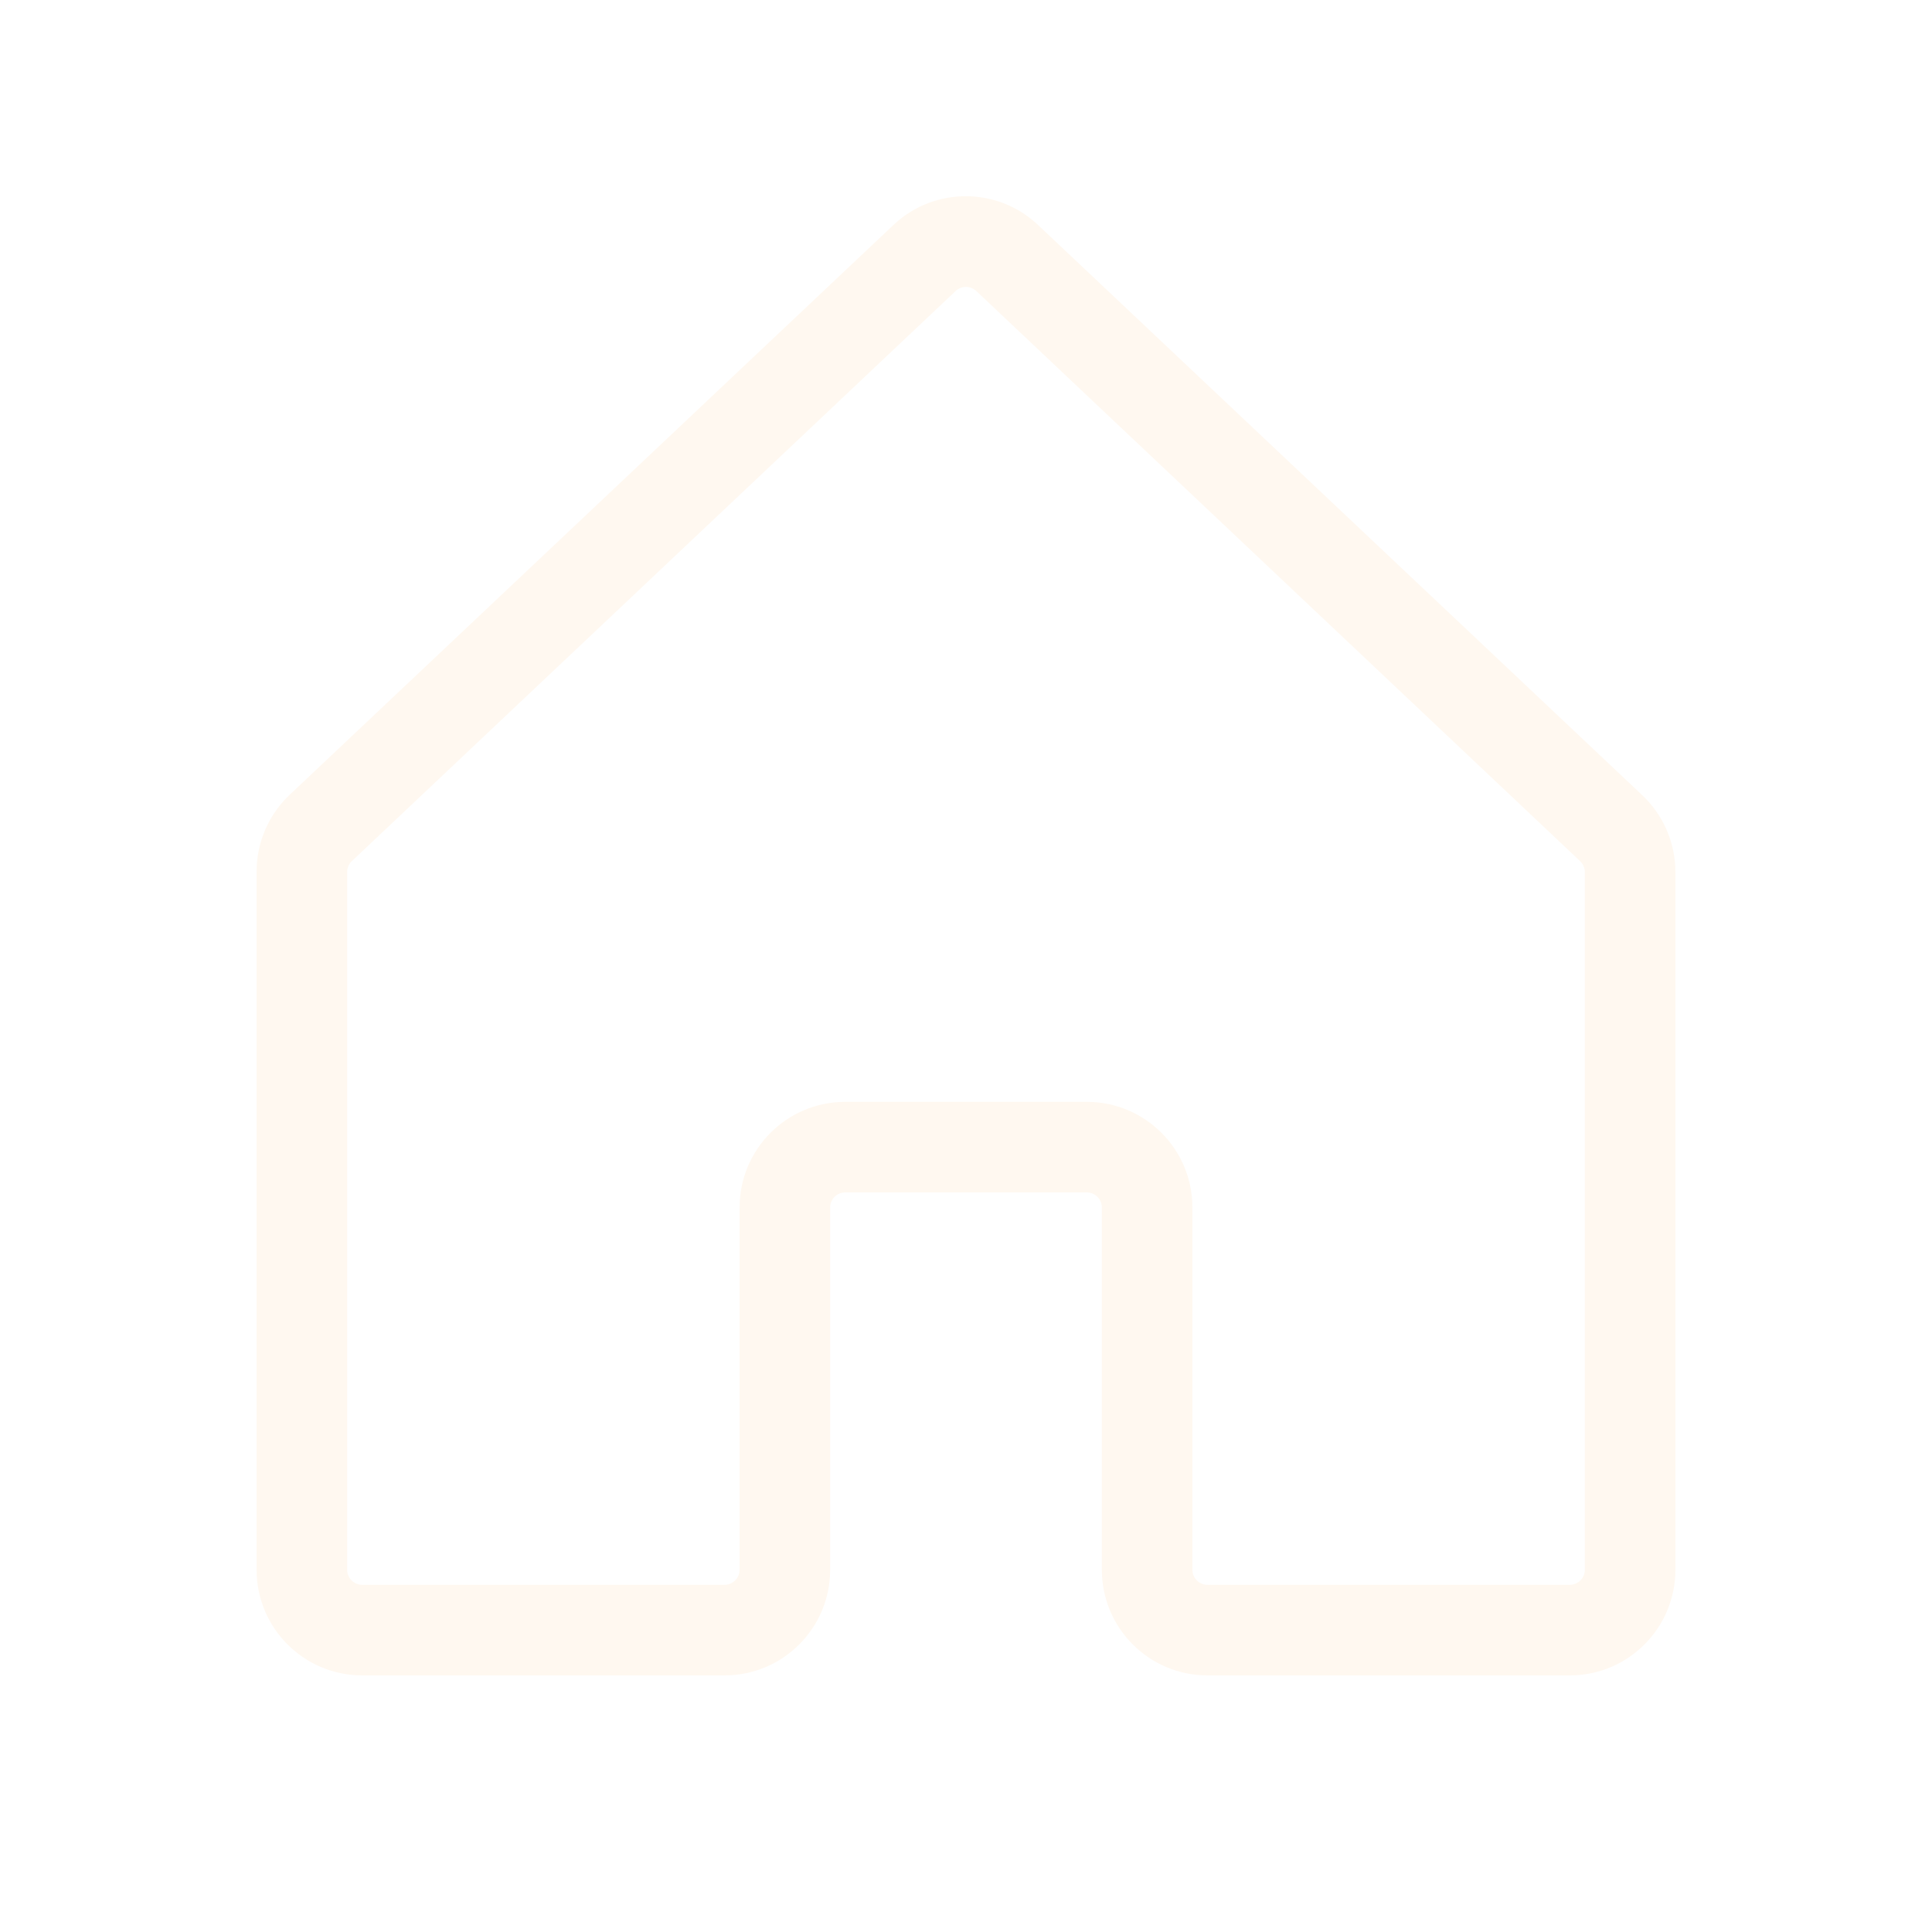
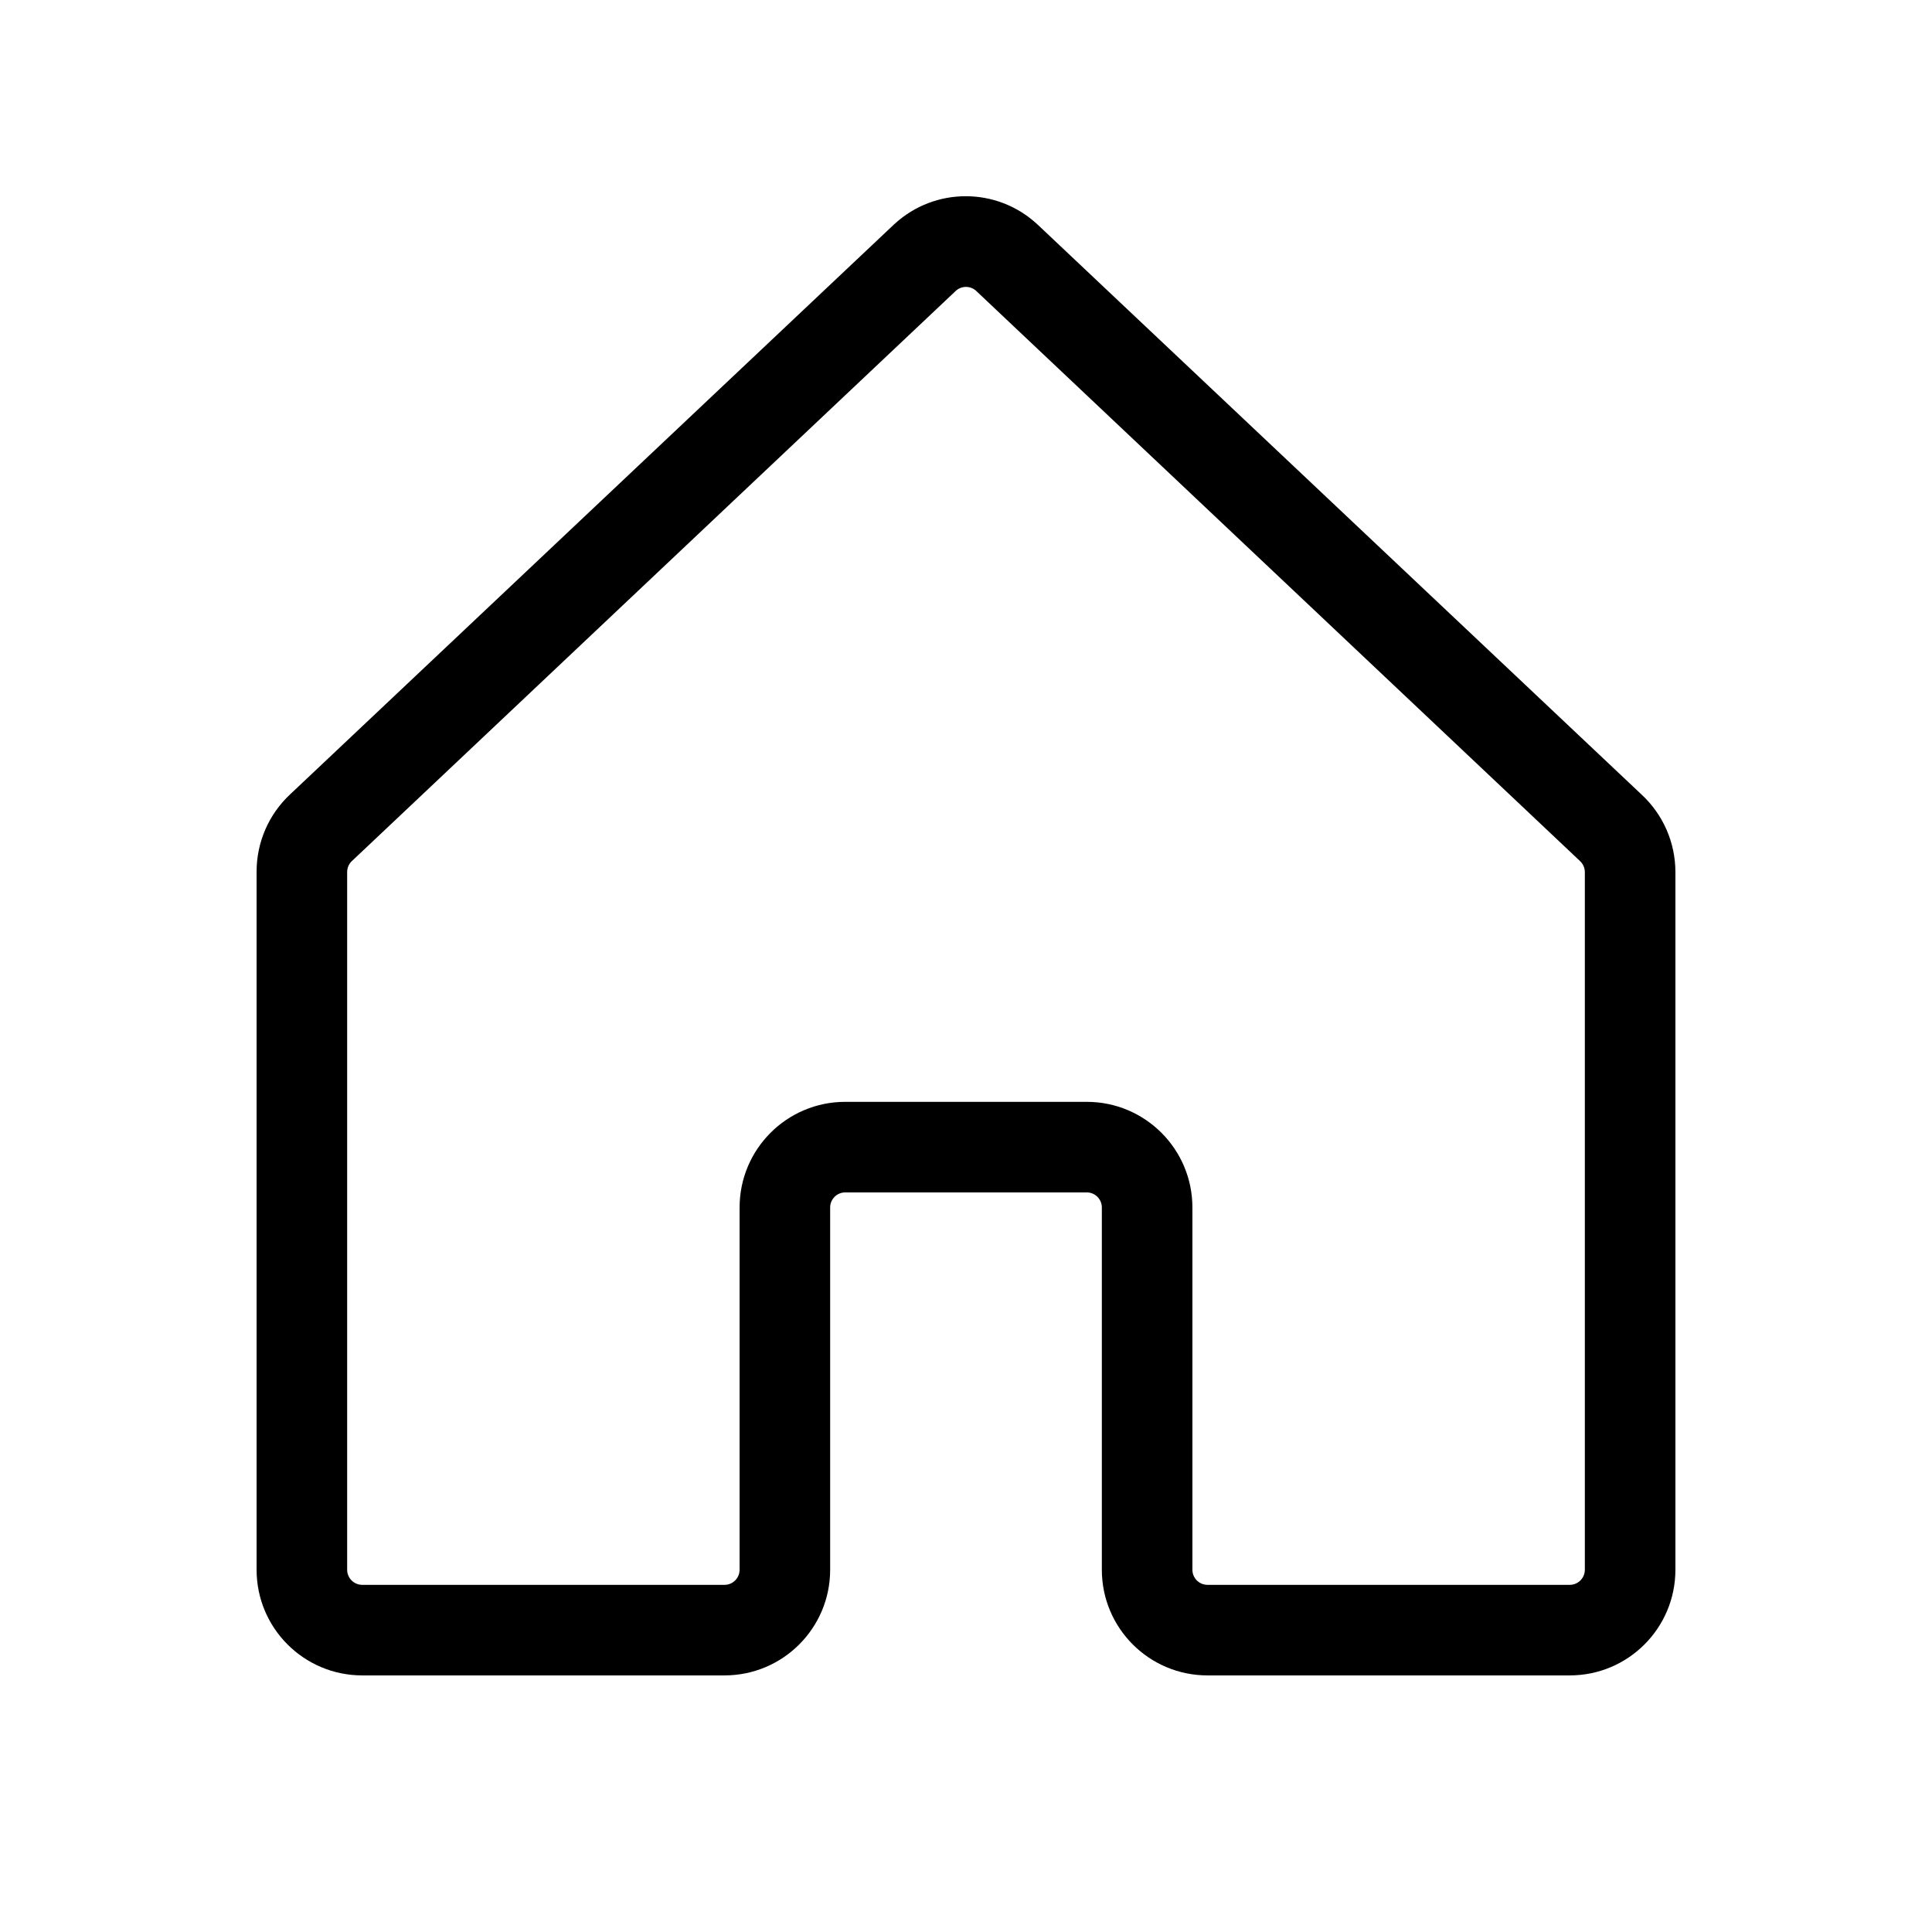
- <svg xmlns="http://www.w3.org/2000/svg" width="32" fill="#fff8f0" viewBox="0 0 256 256">
+ <svg xmlns="http://www.w3.org/2000/svg" width="30" viewBox="0 0 256 256">
  <path d="M217.47,105.24l-80-75.5-.09-.08a13.94,13.94,0,0,0-18.83,0l-.09.08-80,75.5A14,14,0,0,0,34,115.55V208a14,14,0,0,0,14,14H96a14,14,0,0,0,14-14V160a2,2,0,0,1,2-2h32a2,2,0,0,1,2,2v48a14,14,0,0,0,14,14h48a14,14,0,0,0,14-14V115.55A14,14,0,0,0,217.47,105.24ZM210,208a2,2,0,0,1-2,2H160a2,2,0,0,1-2-2V160a14,14,0,0,0-14-14H112a14,14,0,0,0-14,14v48a2,2,0,0,1-2,2H48a2,2,0,0,1-2-2V115.55a2,2,0,0,1,.65-1.48l.09-.08,79.94-75.48a2,2,0,0,1,2.63,0L209.26,114l.08.08a2,2,0,0,1,.66,1.48Z" />
</svg>
